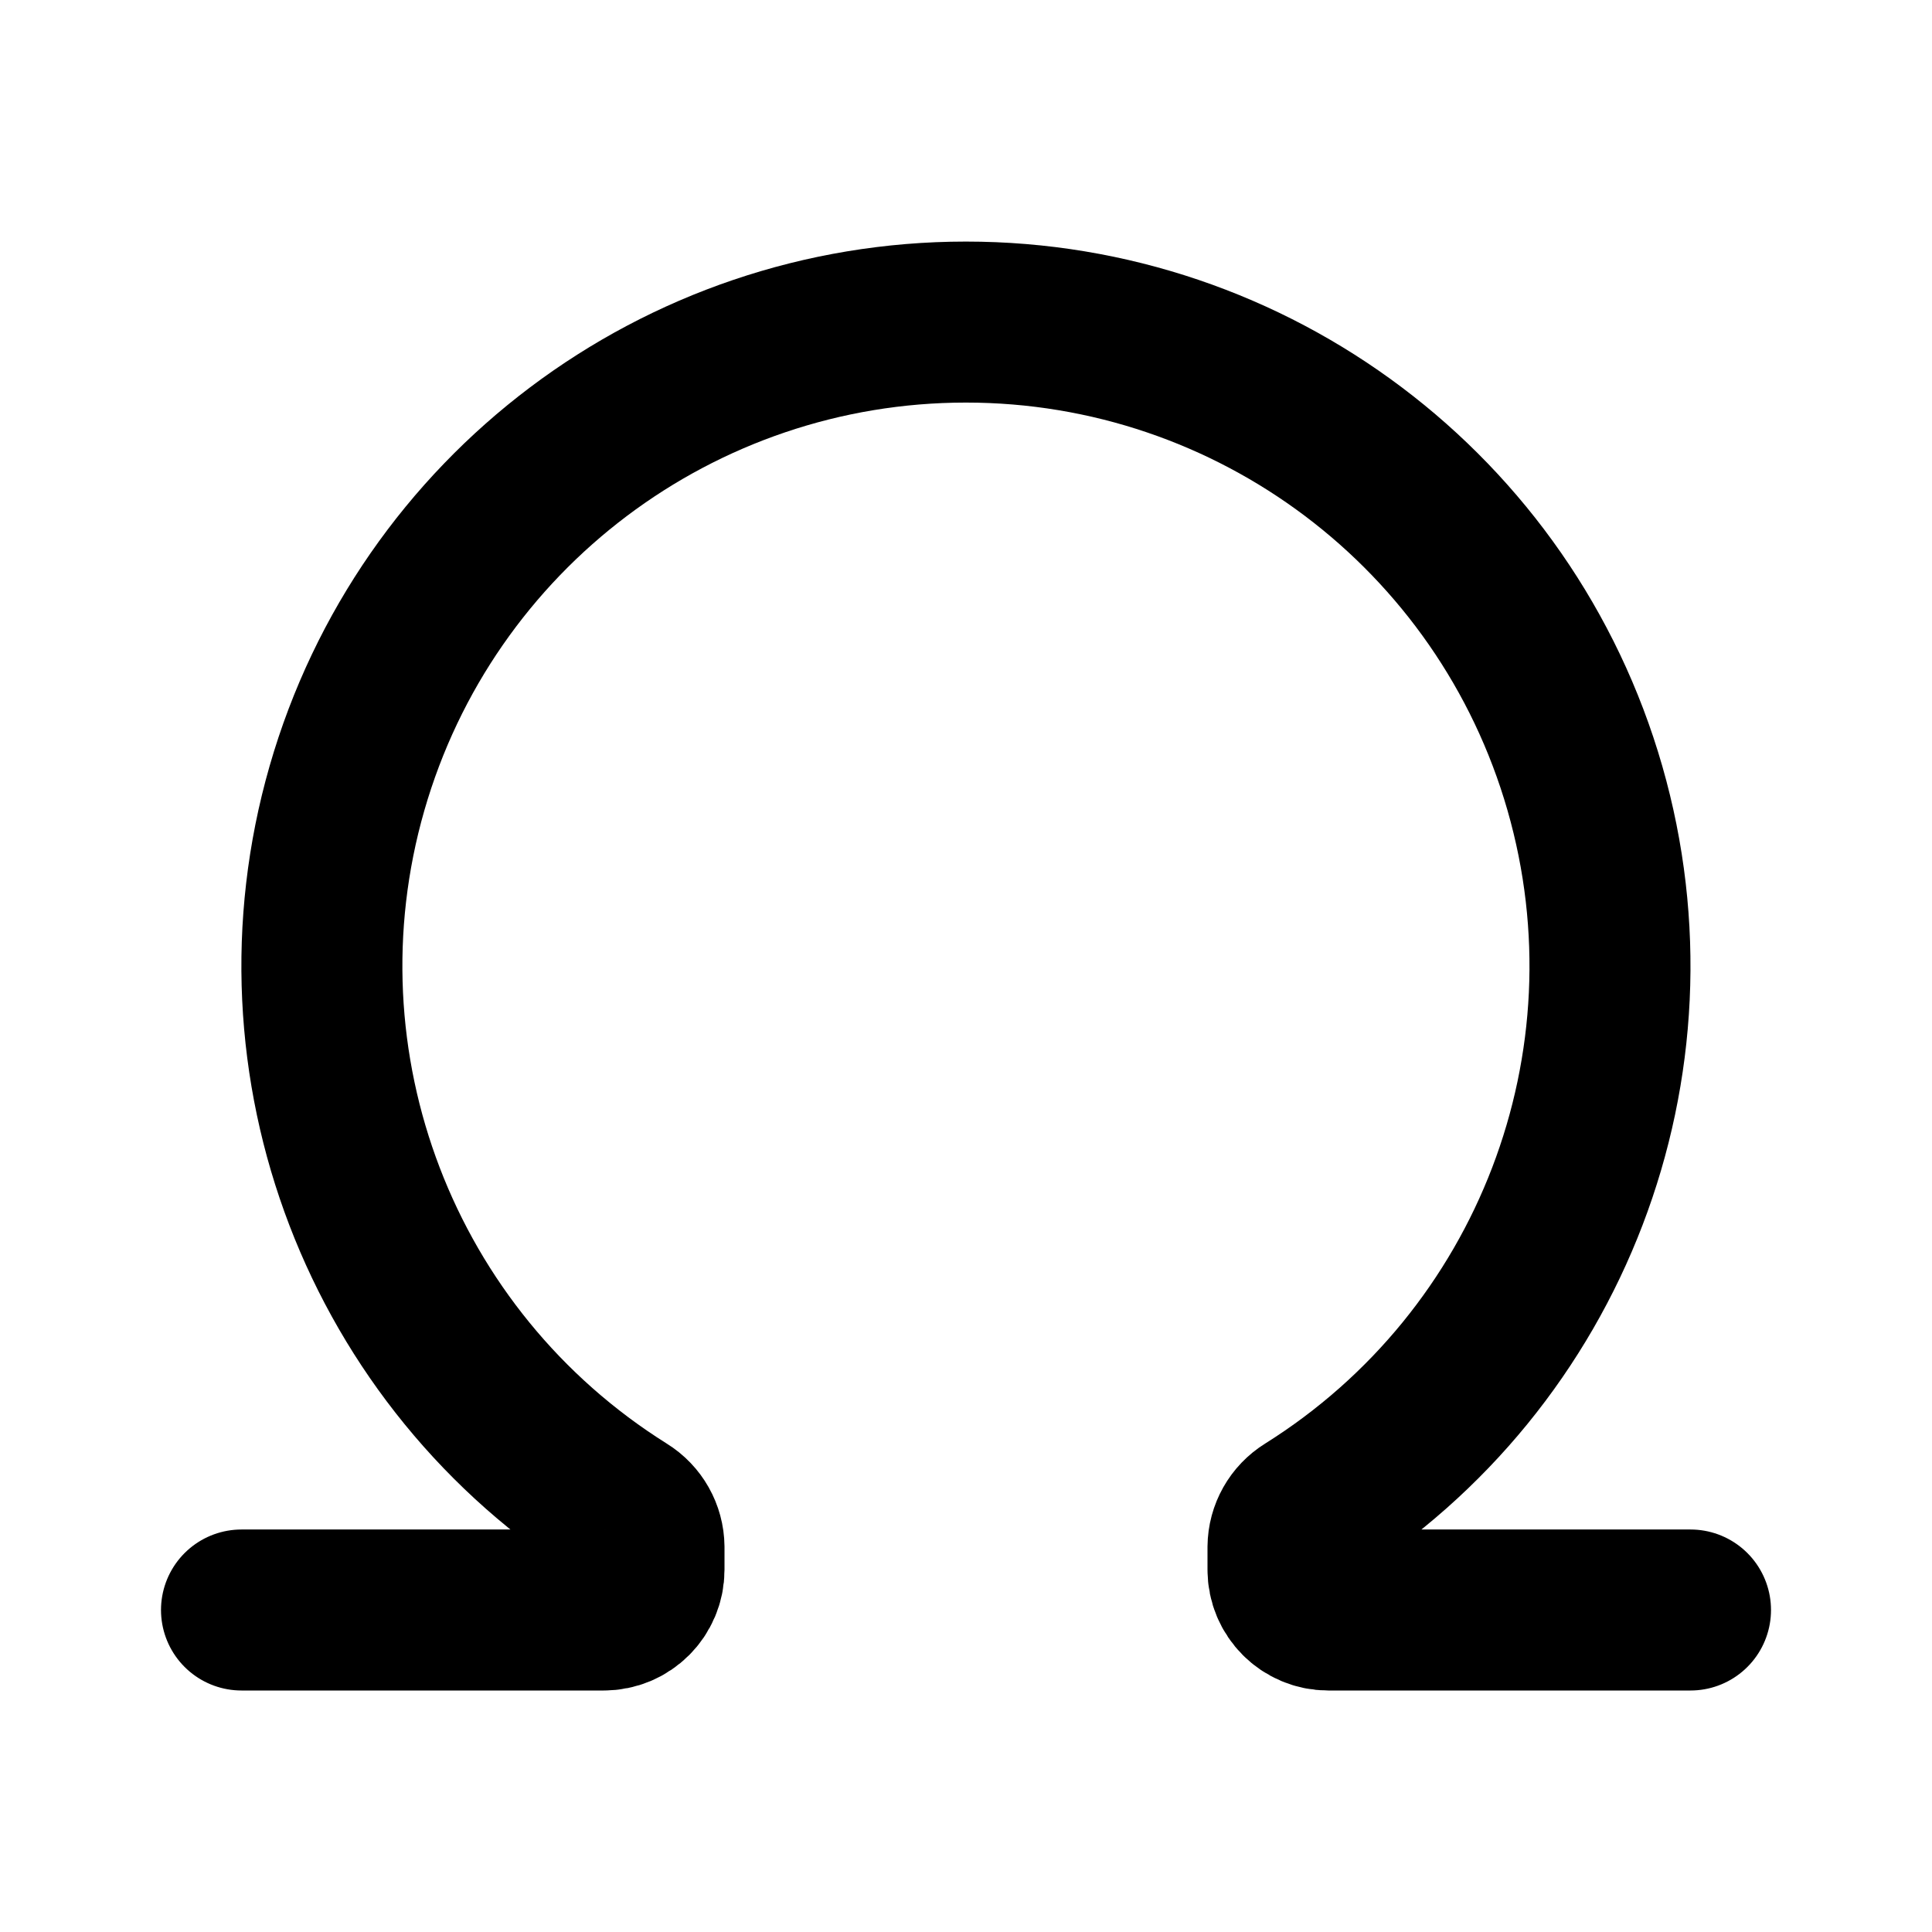
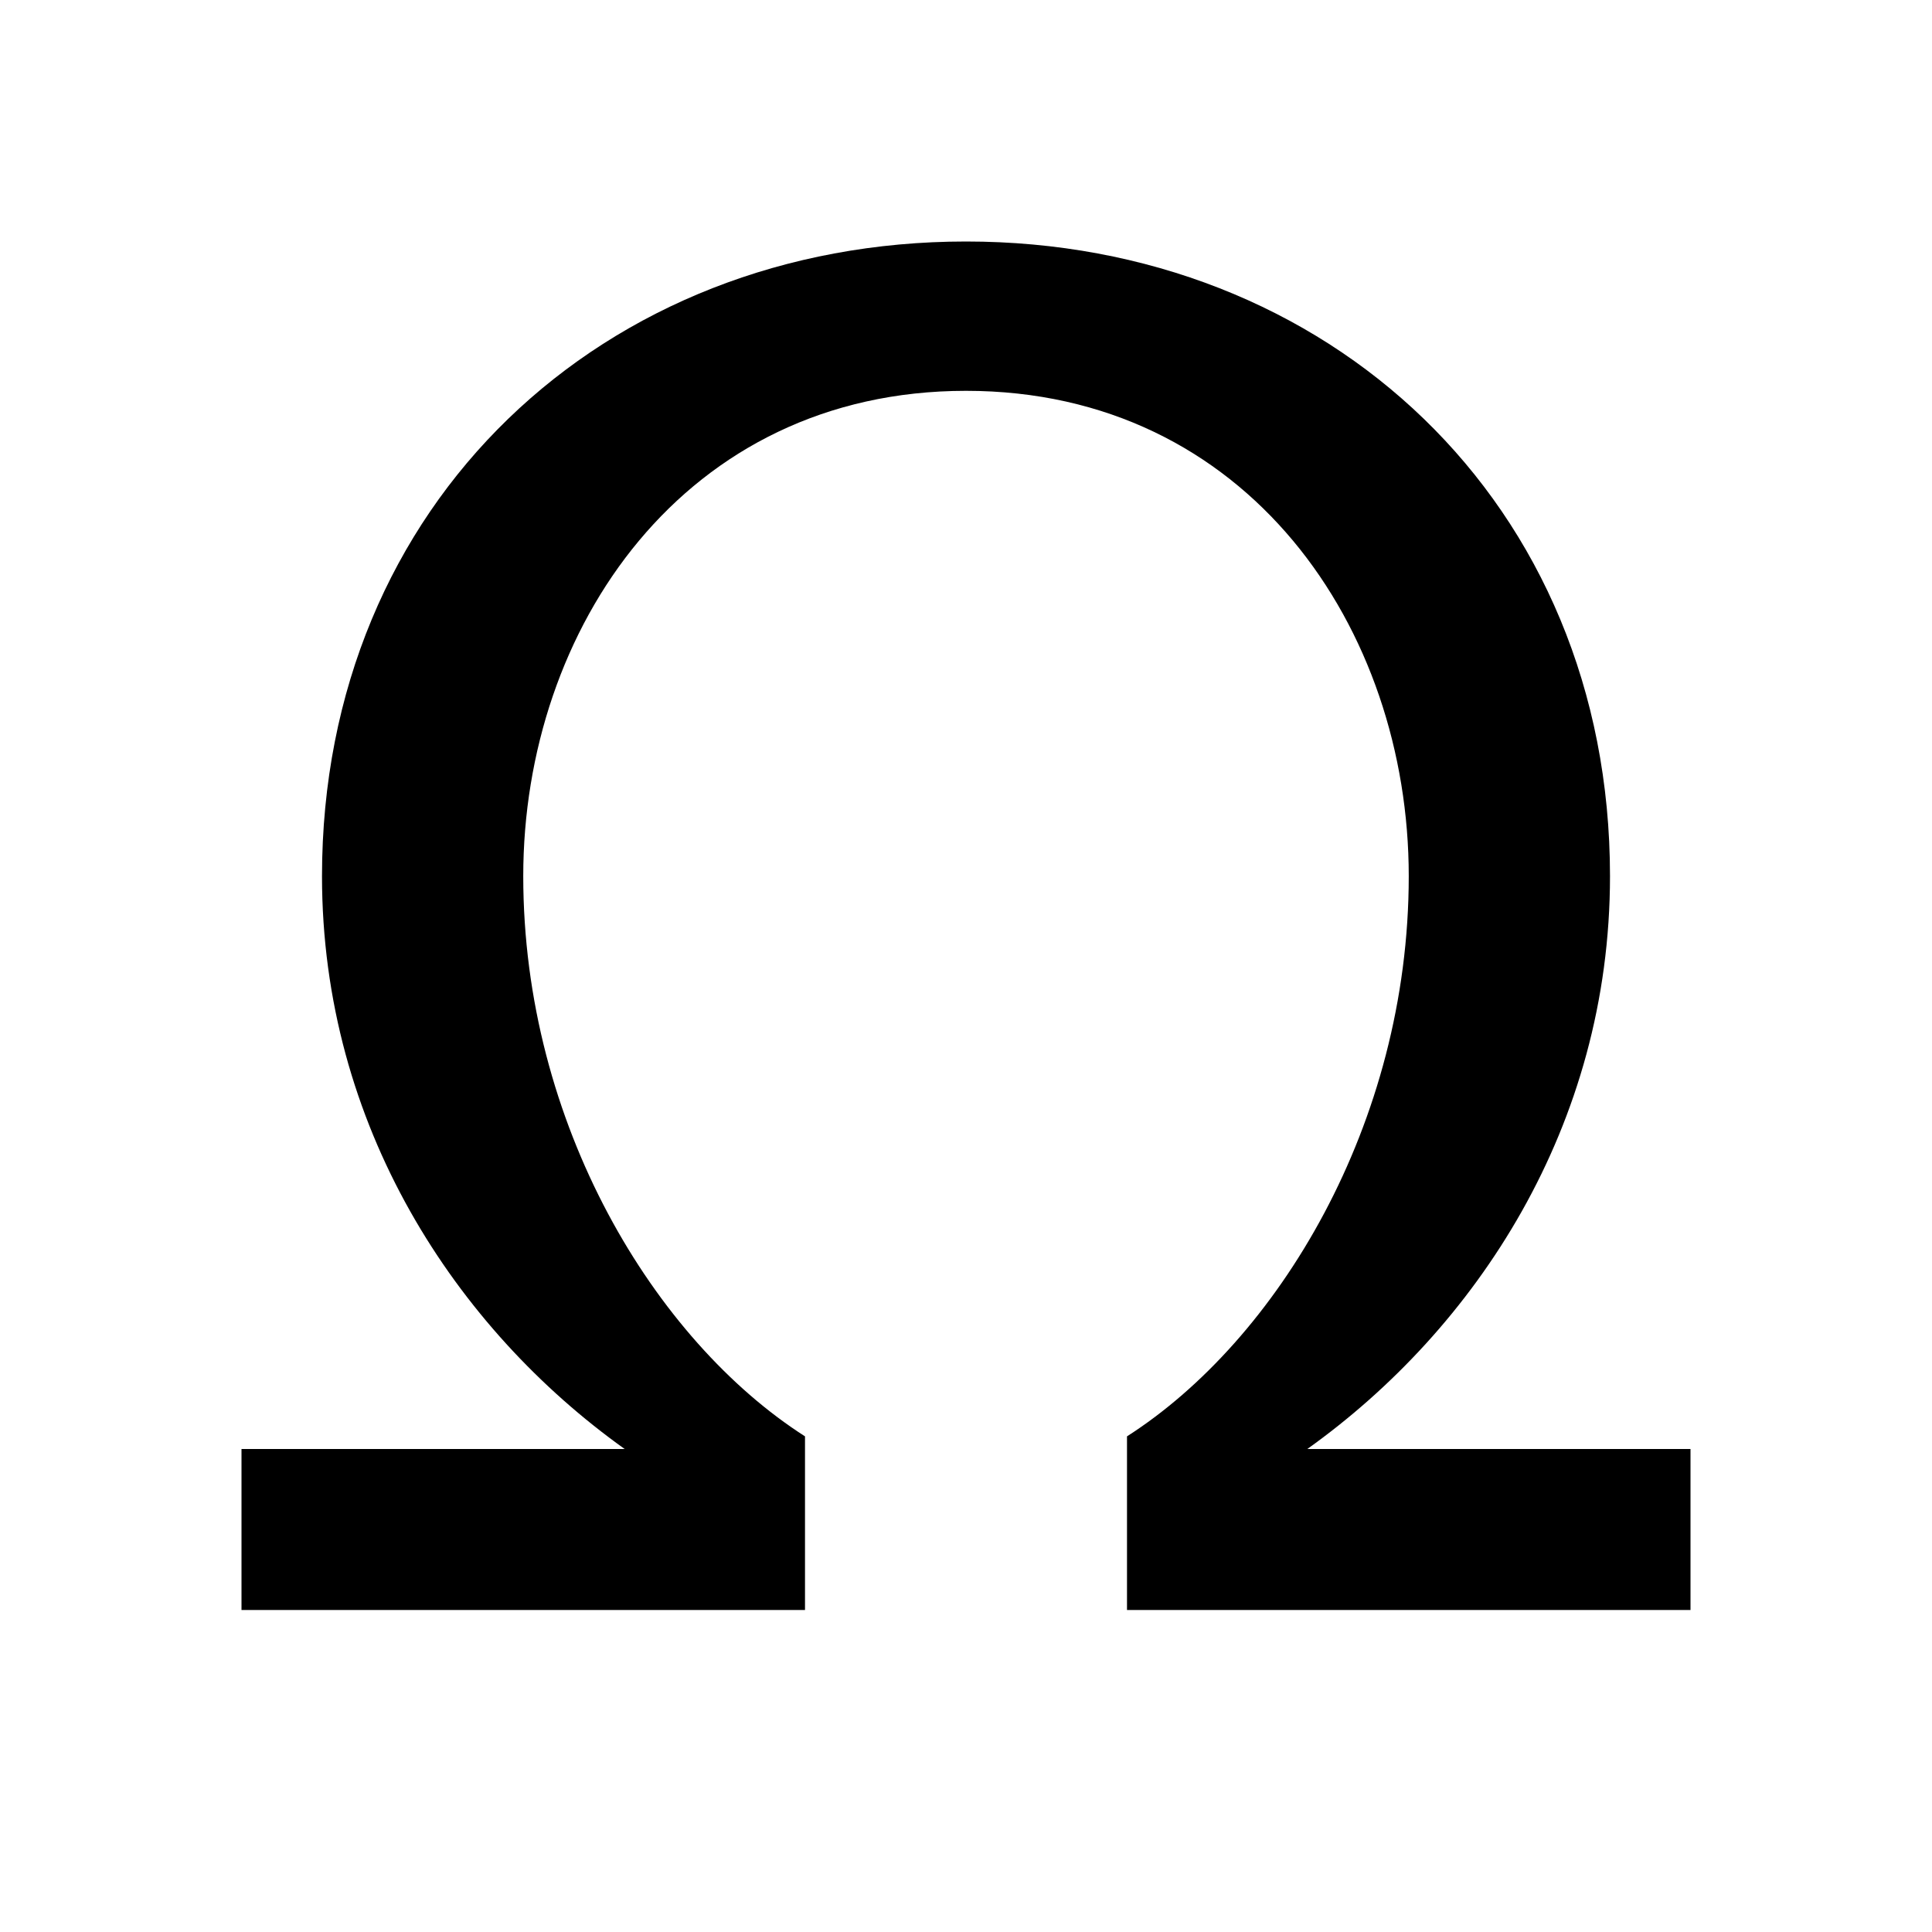
- <svg xmlns="http://www.w3.org/2000/svg" width="24" height="24" fill="none" stroke="currentColor" stroke-linecap="round" stroke-linejoin="round" stroke-width="2" viewBox="0 0 24 24">
-   <path d="M3 20h4.5a.5.5 0 0 0 .5-.5v-.282a.52.52 0 0 0-.247-.437 8 8 0 1 1 8.494-.001.52.52 0 0 0-.247.438v.282a.5.5 0 0 0 .5.5H21" />
+ <svg xmlns="http://www.w3.org/2000/svg" viewBox="0 0 24 24" fill="currentColor">
+   <path d="M14 20V17.843C15.863 16.651 17.5 13.968 17.5 10.884C17.5 7.811 15.5 4.855 12 4.855C8.5 4.855 6.5 7.811 6.5 10.884C6.5 13.968 8.137 16.651 10 17.843V20H3V18H7.76C5.666 16.505 4 13.989 4 10.884C4 6.247 7.5 3 12 3C16.5 3 20 6.247 20 10.884C20 13.989 18.334 16.505 16.24 18H21V20H14Z" />
</svg>
